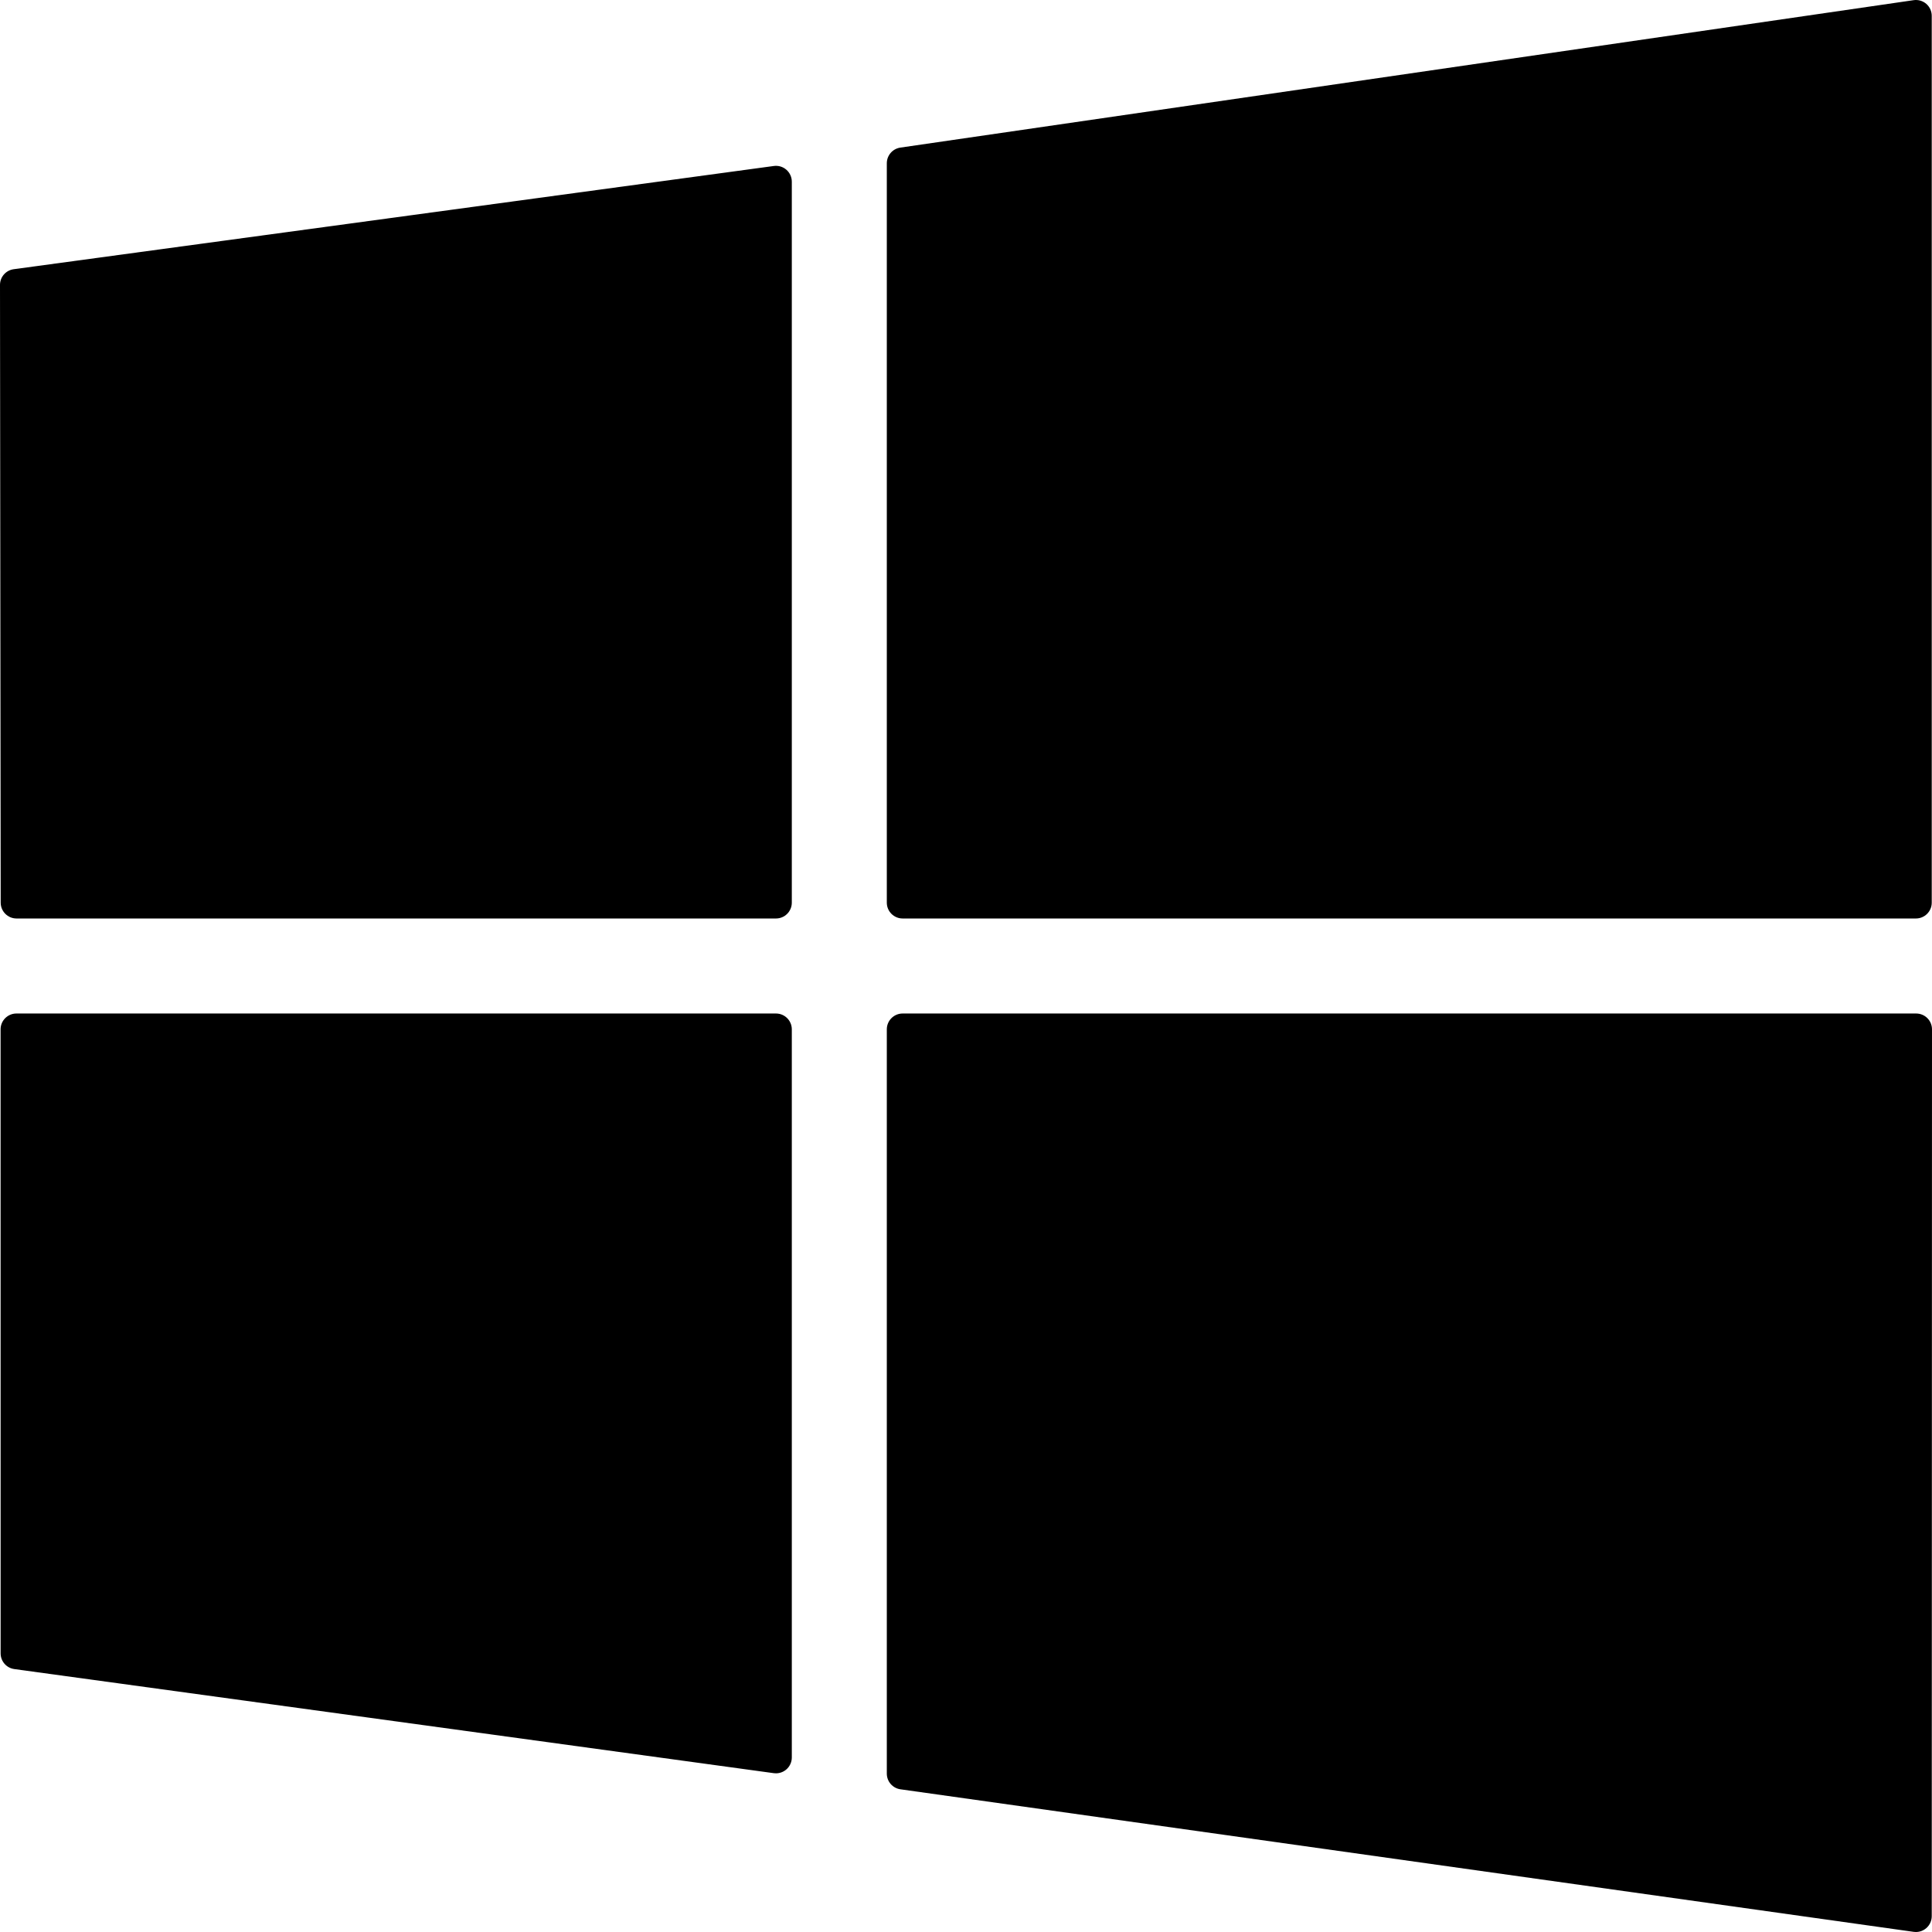
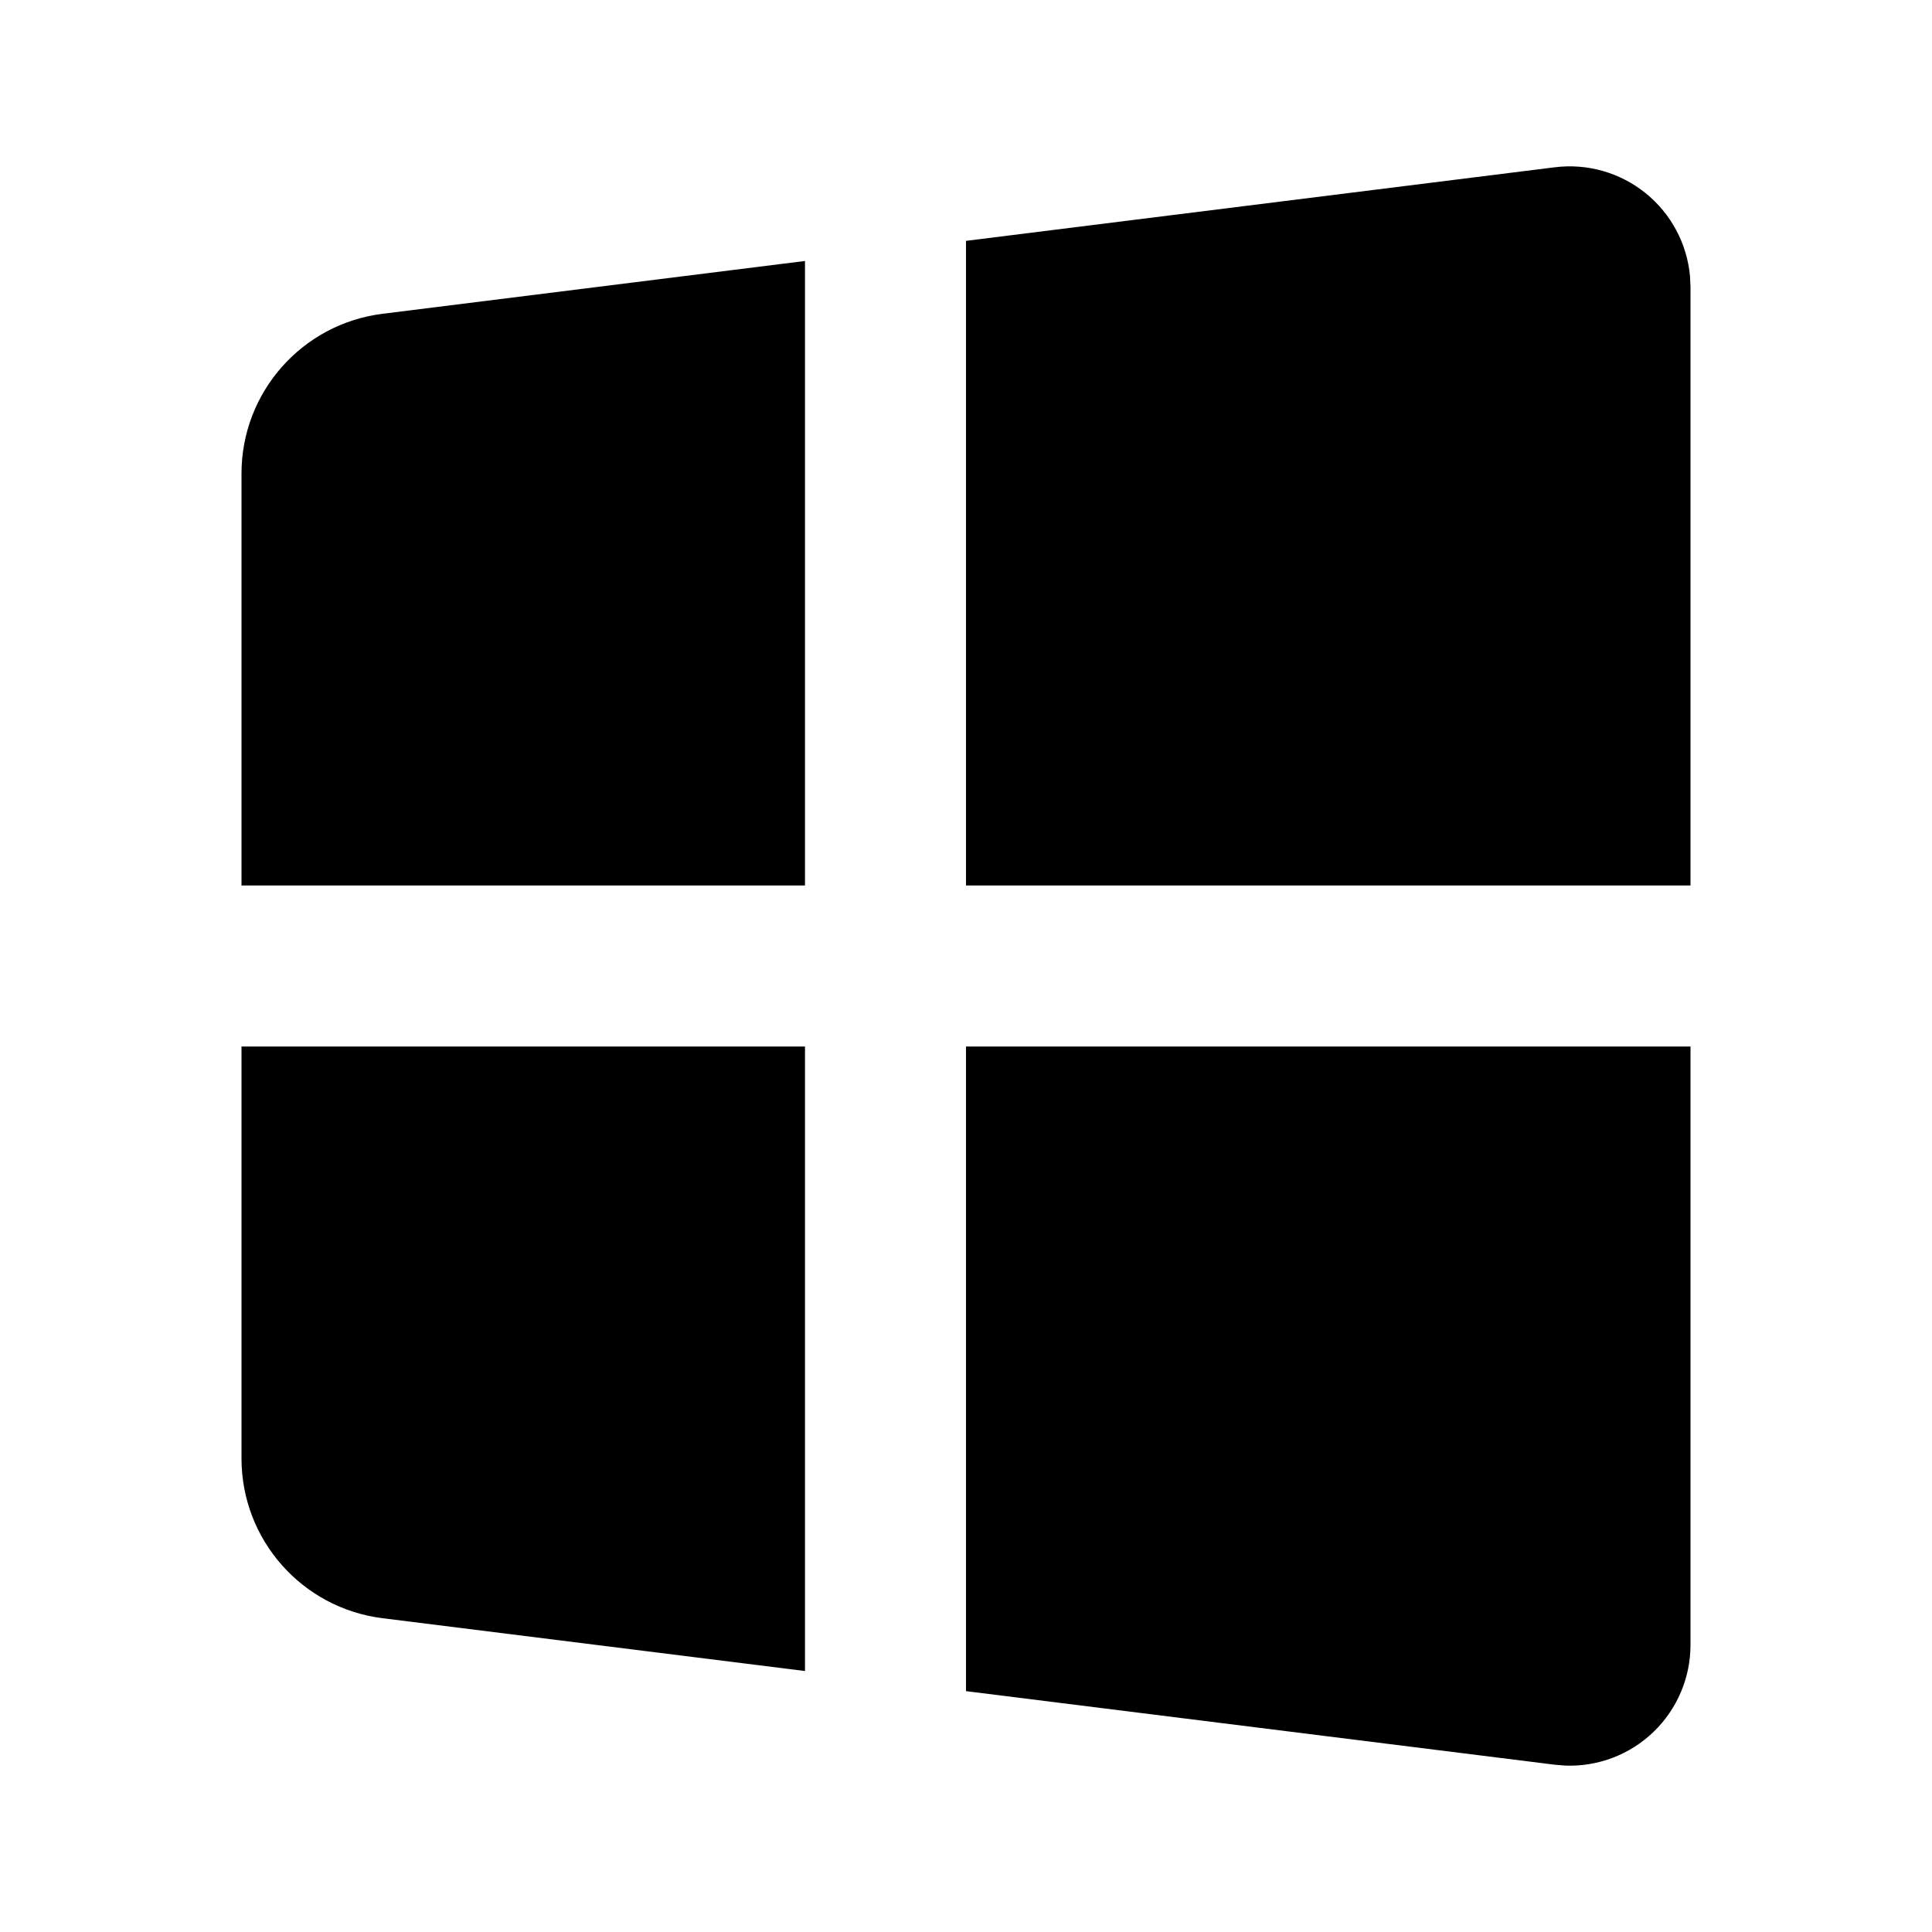
- <svg xmlns="http://www.w3.org/2000/svg" fill="#000000" height="800px" width="800px" version="1.1" id="Layer_1" viewBox="0 0 305 305" xml:space="preserve">
-   <g id="XMLID_108_">
-     <path id="XMLID_109_" d="M139.999,25.775v116.724c0,1.381,1.119,2.5,2.5,2.5H302.46c1.381,0,2.5-1.119,2.5-2.5V2.5   c0-0.726-0.315-1.416-0.864-1.891c-0.548-0.475-1.275-0.687-1.996-0.583L142.139,23.301   C140.91,23.48,139.999,24.534,139.999,25.775z" />
-     <path id="XMLID_110_" d="M122.501,279.948c0.601,0,1.186-0.216,1.644-0.616c0.544-0.475,0.856-1.162,0.856-1.884V162.5   c0-1.381-1.119-2.5-2.5-2.5H2.592c-0.663,0-1.299,0.263-1.768,0.732c-0.469,0.469-0.732,1.105-0.732,1.768l0.006,98.515   c0,1.25,0.923,2.307,2.16,2.477l119.903,16.434C122.274,279.94,122.388,279.948,122.501,279.948z" />
-     <path id="XMLID_138_" d="M2.609,144.999h119.892c1.381,0,2.5-1.119,2.5-2.5V28.681c0-0.722-0.312-1.408-0.855-1.883   c-0.543-0.475-1.261-0.693-1.981-0.594L2.164,42.5C0.923,42.669-0.001,43.728,0,44.98l0.109,97.521   C0.111,143.881,1.23,144.999,2.609,144.999z" />
-     <path id="XMLID_169_" d="M302.46,305c0.599,0,1.182-0.215,1.64-0.613c0.546-0.475,0.86-1.163,0.86-1.887l0.04-140   c0-0.663-0.263-1.299-0.732-1.768c-0.469-0.469-1.105-0.732-1.768-0.732H142.499c-1.381,0-2.5,1.119-2.5,2.5v117.496   c0,1.246,0.918,2.302,2.151,2.476l159.961,22.504C302.228,304.992,302.344,305,302.46,305z" />
+ <svg xmlns="http://www.w3.org/2000/svg" width="24" height="24" viewBox="0 0 24 24">
+   <g fill="none">
+     <path d="M24 0v24H0V0zM12.593 23.258l-.011.002l-.071.035l-.02.004l-.014-.004l-.071-.035c-.01-.004-.019-.001-.024.005l-.004.01l-.017.428l.005.02l.01.013l.104.074l.015.004l.012-.004l.104-.074l.012-.016l.004-.017l-.017-.427c-.002-.01-.009-.017-.017-.018m.265-.113l-.013.002l-.185.093l-.01.01l-.003.011l.018.43l.005.012l.008.007l.201.093c.012.004.023 0 .029-.008l.004-.014l-.034-.614c-.003-.012-.01-.02-.02-.022m-.715.002a.023.023 0 0 0-.027.006l-.006.014l-.034.614c0 .012.007.02.017.024l.015-.002l.201-.093l.01-.008l.004-.011l.017-.43l-.003-.012l-.01-.01z" />
+     <path fill="currentColor" d="M21 13v7.434a1.5 1.5 0 0 1-1.553 1.499l-.133-.011L12 21.008V13zm-11 0v7.758l-5.248-.656A2 2 0 0 1 3 18.117V13zm9.314-10.922a1.5 1.5 0 0 1 1.68 1.355l.006.133V11h-9V2.992zM10 3.242V11H3V5.883a2 2 0 0 1 1.752-1.985z" />
  </g>
</svg>
